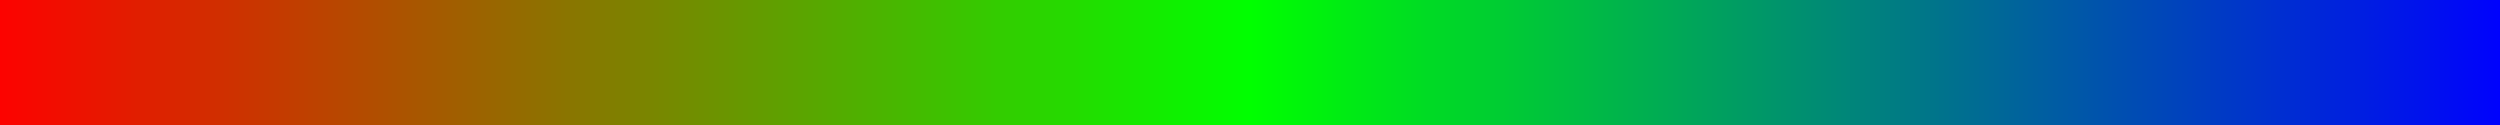
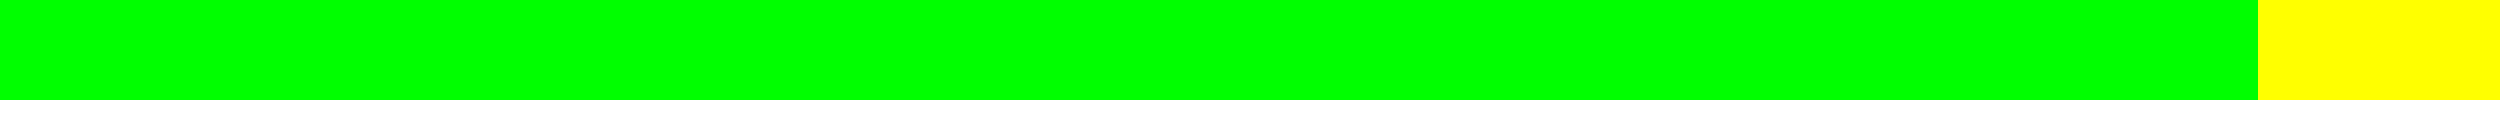
<svg xmlns="http://www.w3.org/2000/svg" version="1.1" width="100" height="5">
  <defs>
    <linearGradient id="vumeterGrad" x1="0%" y1="0%" x2="100%" y2="0%">
-       <stop offset="0%" style="stop-color:rgb(255,0,0);stop-opacity:1" />
-       <stop offset="50%" style="stop-color:rgb(0,255,0);stop-opacity:1" />
-       <stop offset="100%" style="stop-color:rgb(0,0,255);stop-opacity:1" />
+       <stop offset="0%" style="stop-color:rgb(0,255,0);stop-opacity:1" />
+       <stop offset="90%" style="stop-color:rgb(0,255,0);stop-opacity:1" />
+       <stop offset="90%" style="stop-color:rgb(255,255,0);stop-opacity:1" />
+       <stop offset="100%" style="stop-color:rgb(255,255,0);stop-opacity:1" />
    </linearGradient>
  </defs>
-   <rect width="100" height="5" fill="url(#vumeterGrad)" />
+   <rect width="100" height="4" fill="url(#vumeterGrad)" />
</svg>
